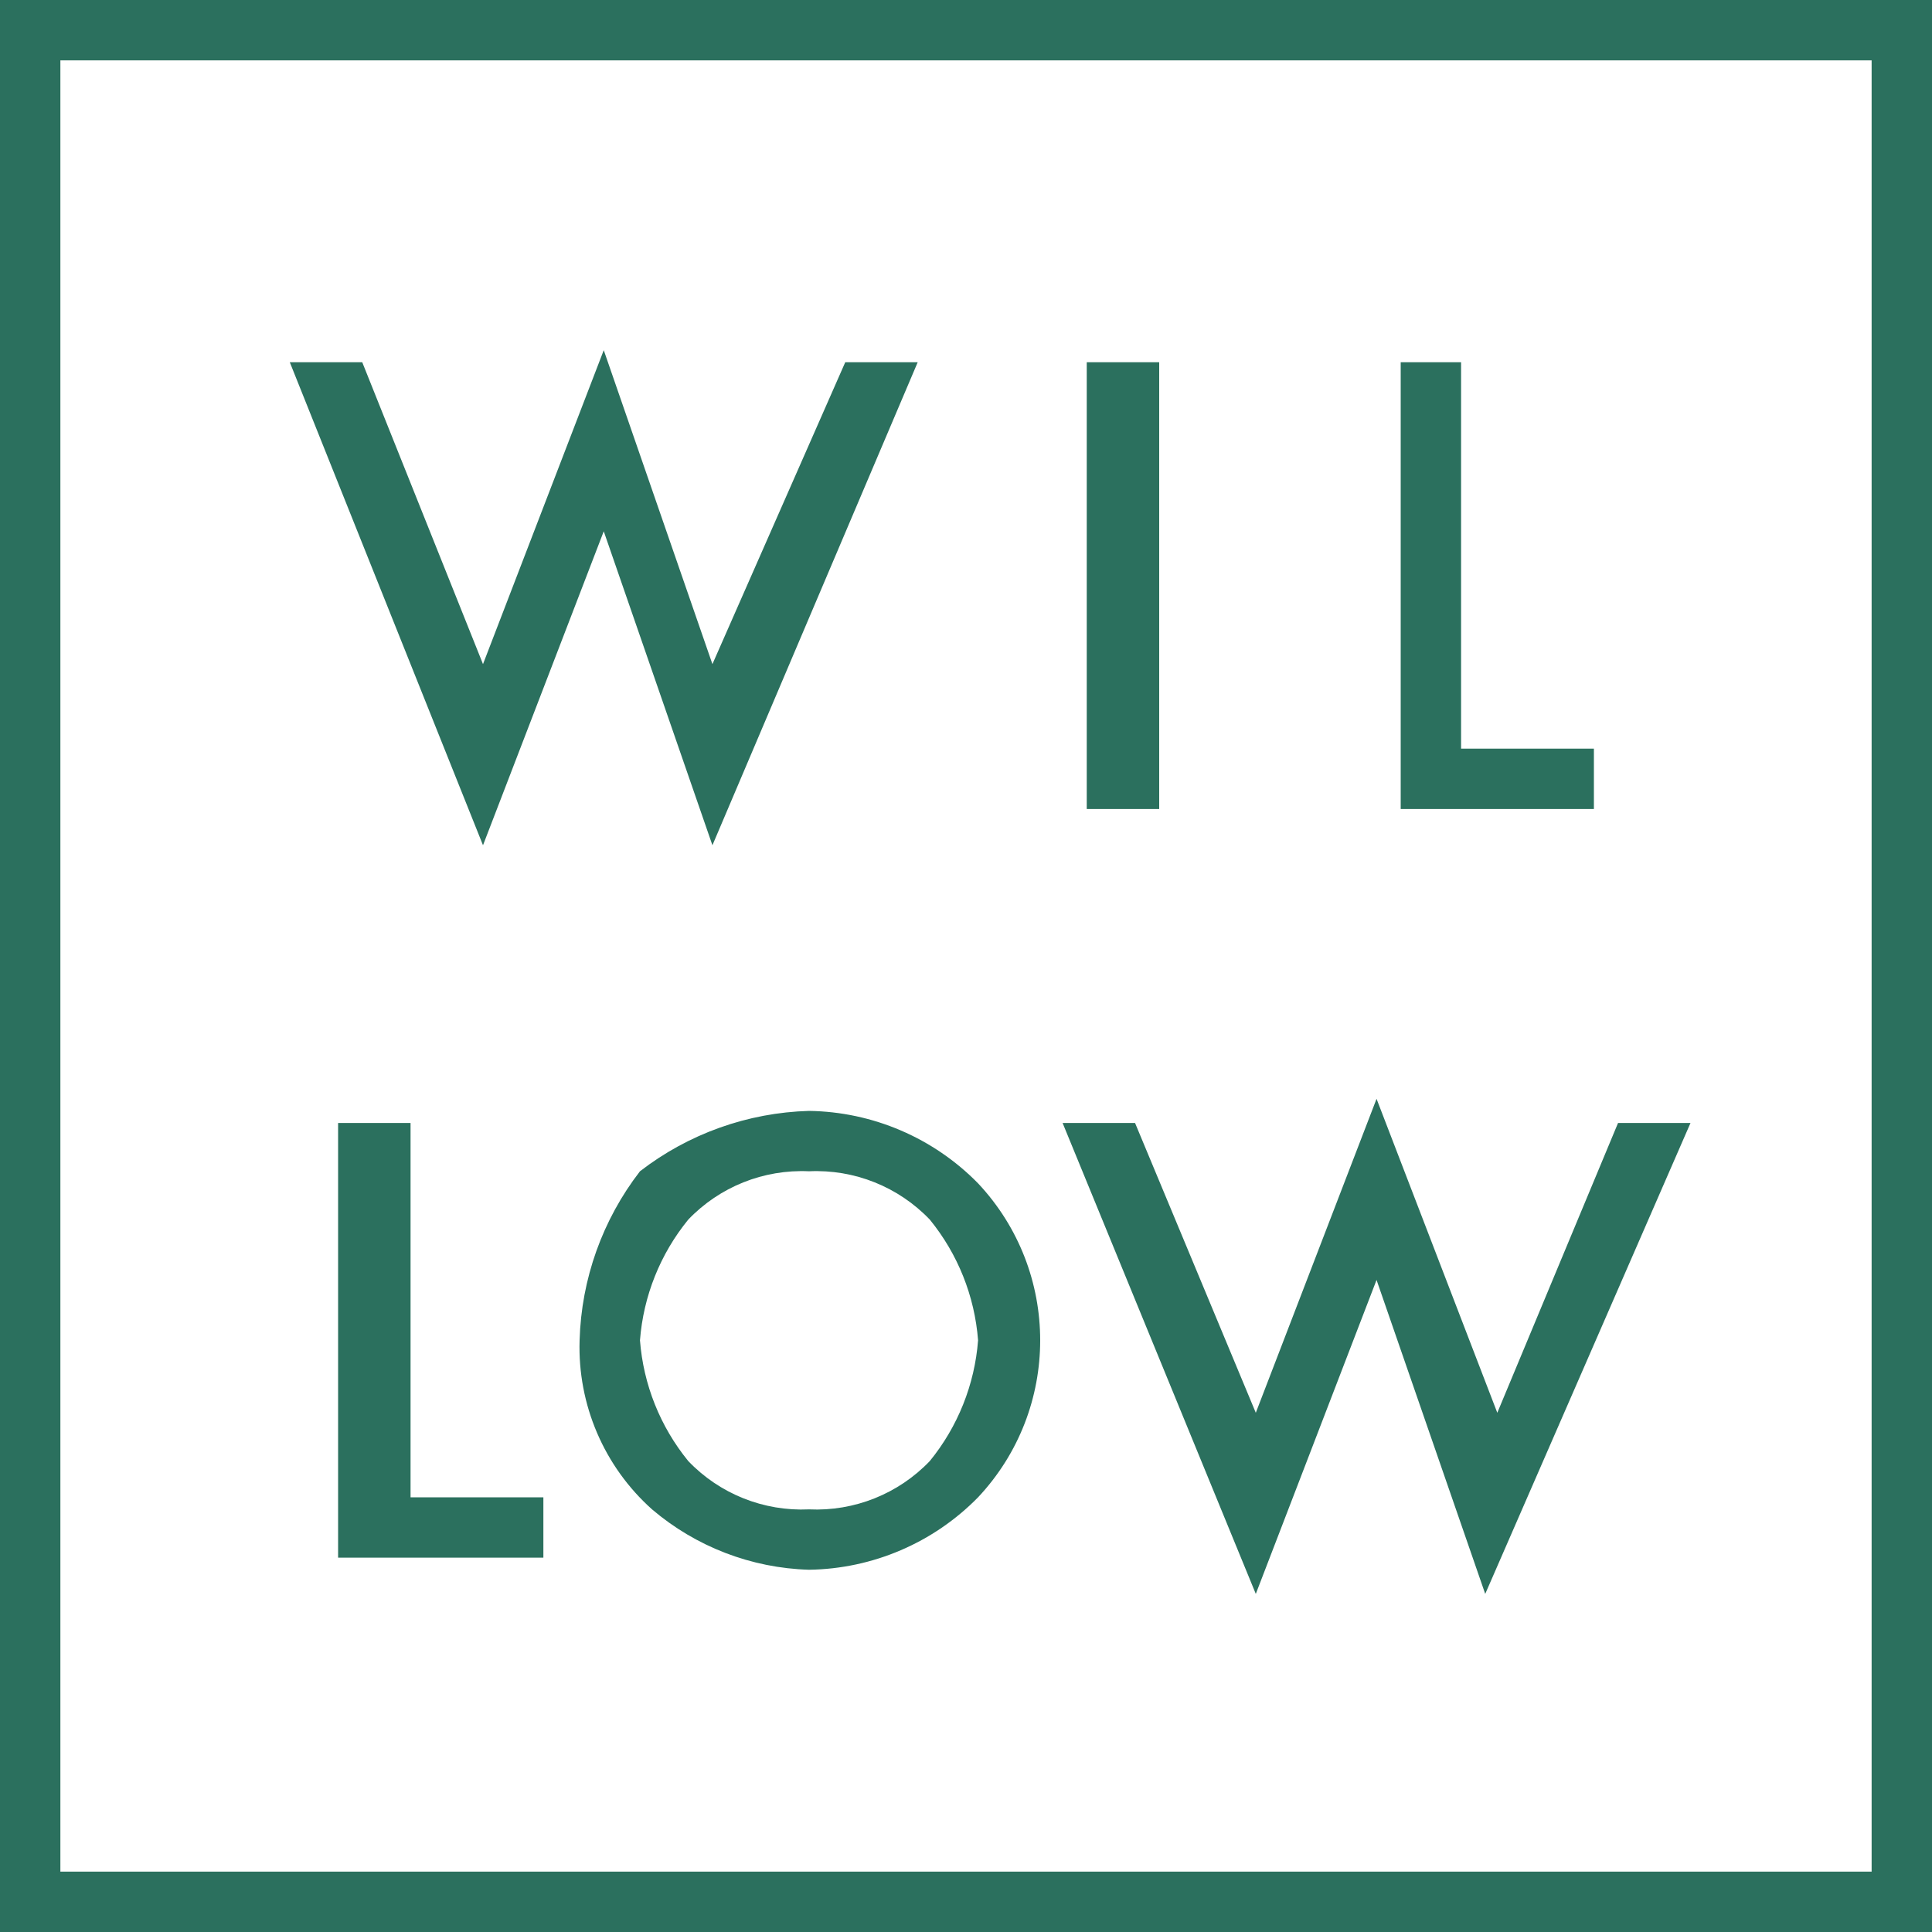
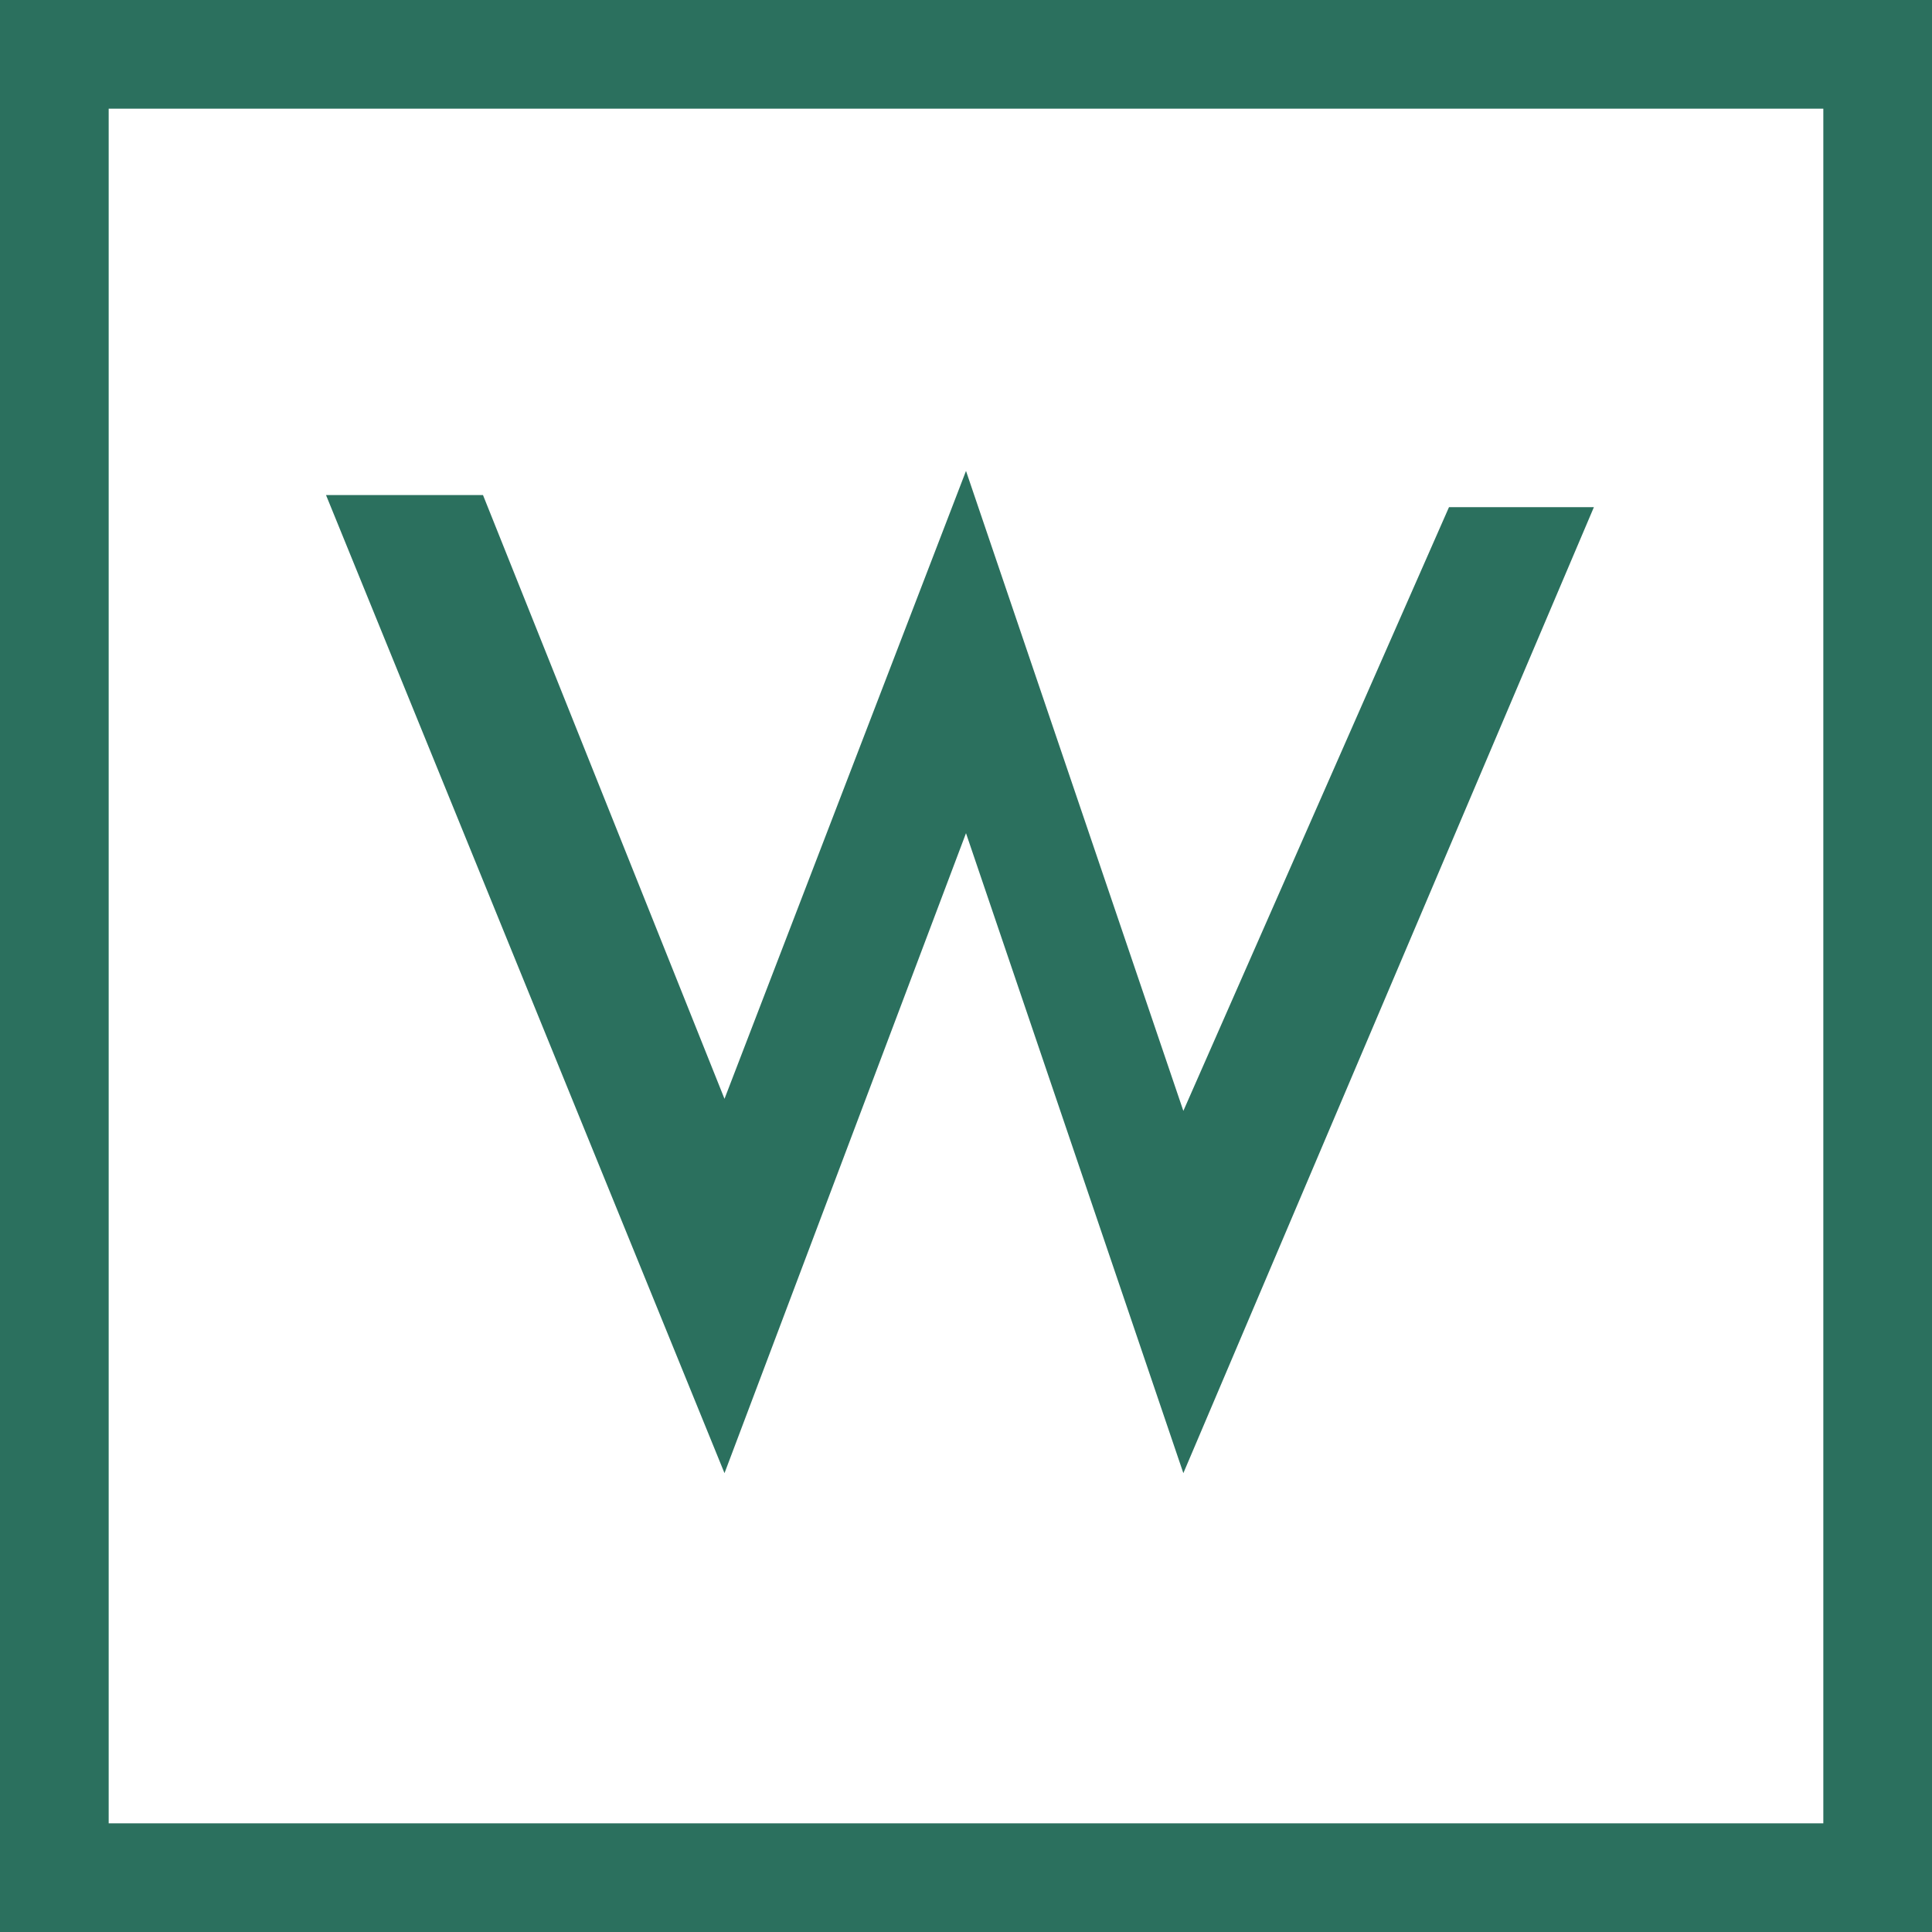
- <svg xmlns="http://www.w3.org/2000/svg" viewBox="0 0 16 16" width="16" height="16">
-   <g fill="#2b705e">
-     <path d="M16 16H0V0h16zM.5 15.5h15V.5H.5z" />
-     <path d="M3 3l1 2.5 1-2.6.9 2.6L7 3h.6L5.9 7 5 4.4 4 7 2.4 3zm6.6 0v3.7H9V3zm2.5 0v3.2h1.1v.5h-1.6V3zM3.4 9.3v3.1h1.1v.5H2.8V9.3zm1.4 1.8a2.4 2.4 0 0 1 .5-1.4 2.4 2.4 0 0 1 1.4-.5 2 2 0 0 1 1.4.6 1.9 1.9 0 0 1 0 2.6 2 2 0 0 1-1.4.6 2.1 2.1 0 0 1-1.3-.5 1.8 1.8 0 0 1-.6-1.4zm.5 0a1.8 1.8 0 0 0 .4 1 1.3 1.3 0 0 0 1 .4 1.3 1.3 0 0 0 1-.4 1.8 1.8 0 0 0 .4-1 1.8 1.8 0 0 0-.4-1 1.3 1.3 0 0 0-1-.4 1.3 1.3 0 0 0-1 .4 1.8 1.8 0 0 0-.4 1zm4.1-1.8l1 2.4 1-2.6 1 2.6 1-2.4h.6l-1.7 3.9-.9-2.6-1 2.6-1.6-3.9z" />
+ <svg xmlns="http://www.w3.org/2000/svg" version="1.1" id="Layer_1" x="0px" y="0px" viewBox="0 0 16 16" style="enable-background:new 0 0 16 16;" xml:space="preserve">
+   <style type="text/css">
+ 	.st0{fill:#2B705E;}
+ </style>
+   <g>
+     <path class="st0" d="M16,16H0V0h16V16z M0.9,15.1h14.2V0.9H0.9V15.1z" />
+     <path class="st0" d="M4,4.1l2,5l2-5.2l1.8,5.3l2.2-5h1.2l-3.4,8L8,6.9l-2,5.3L2.7,4.1H4z" />
  </g>
</svg>
